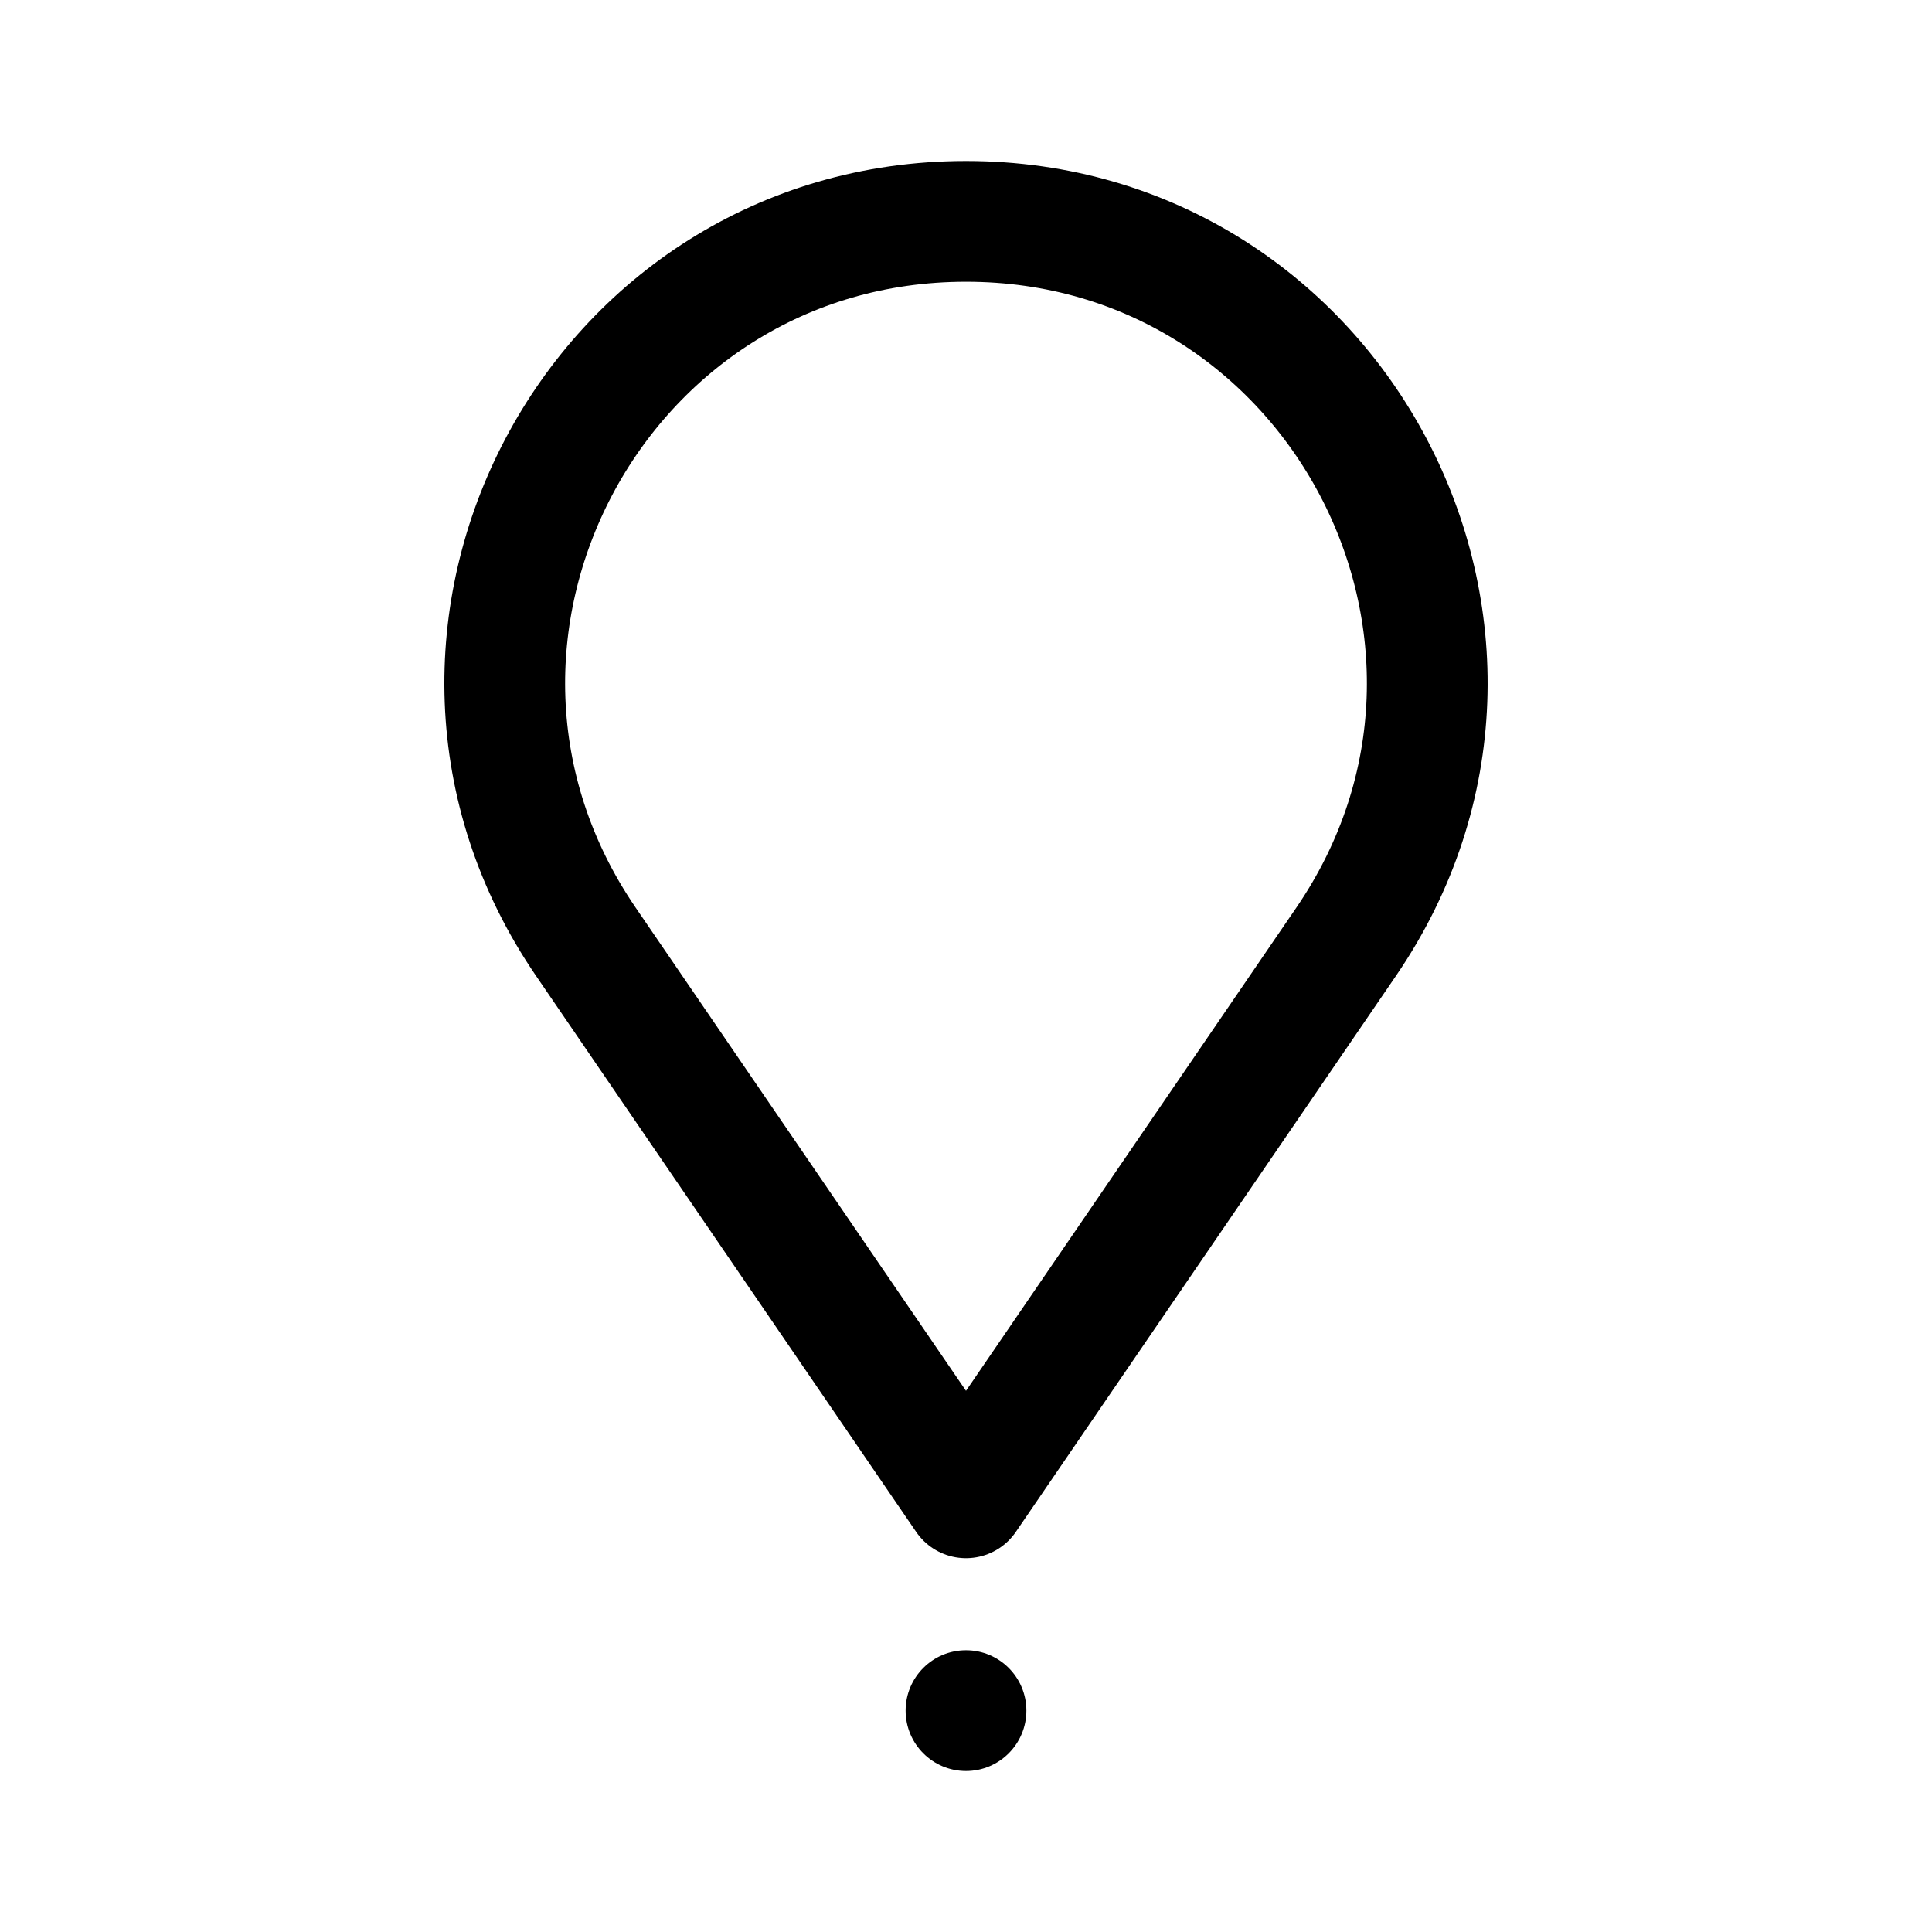
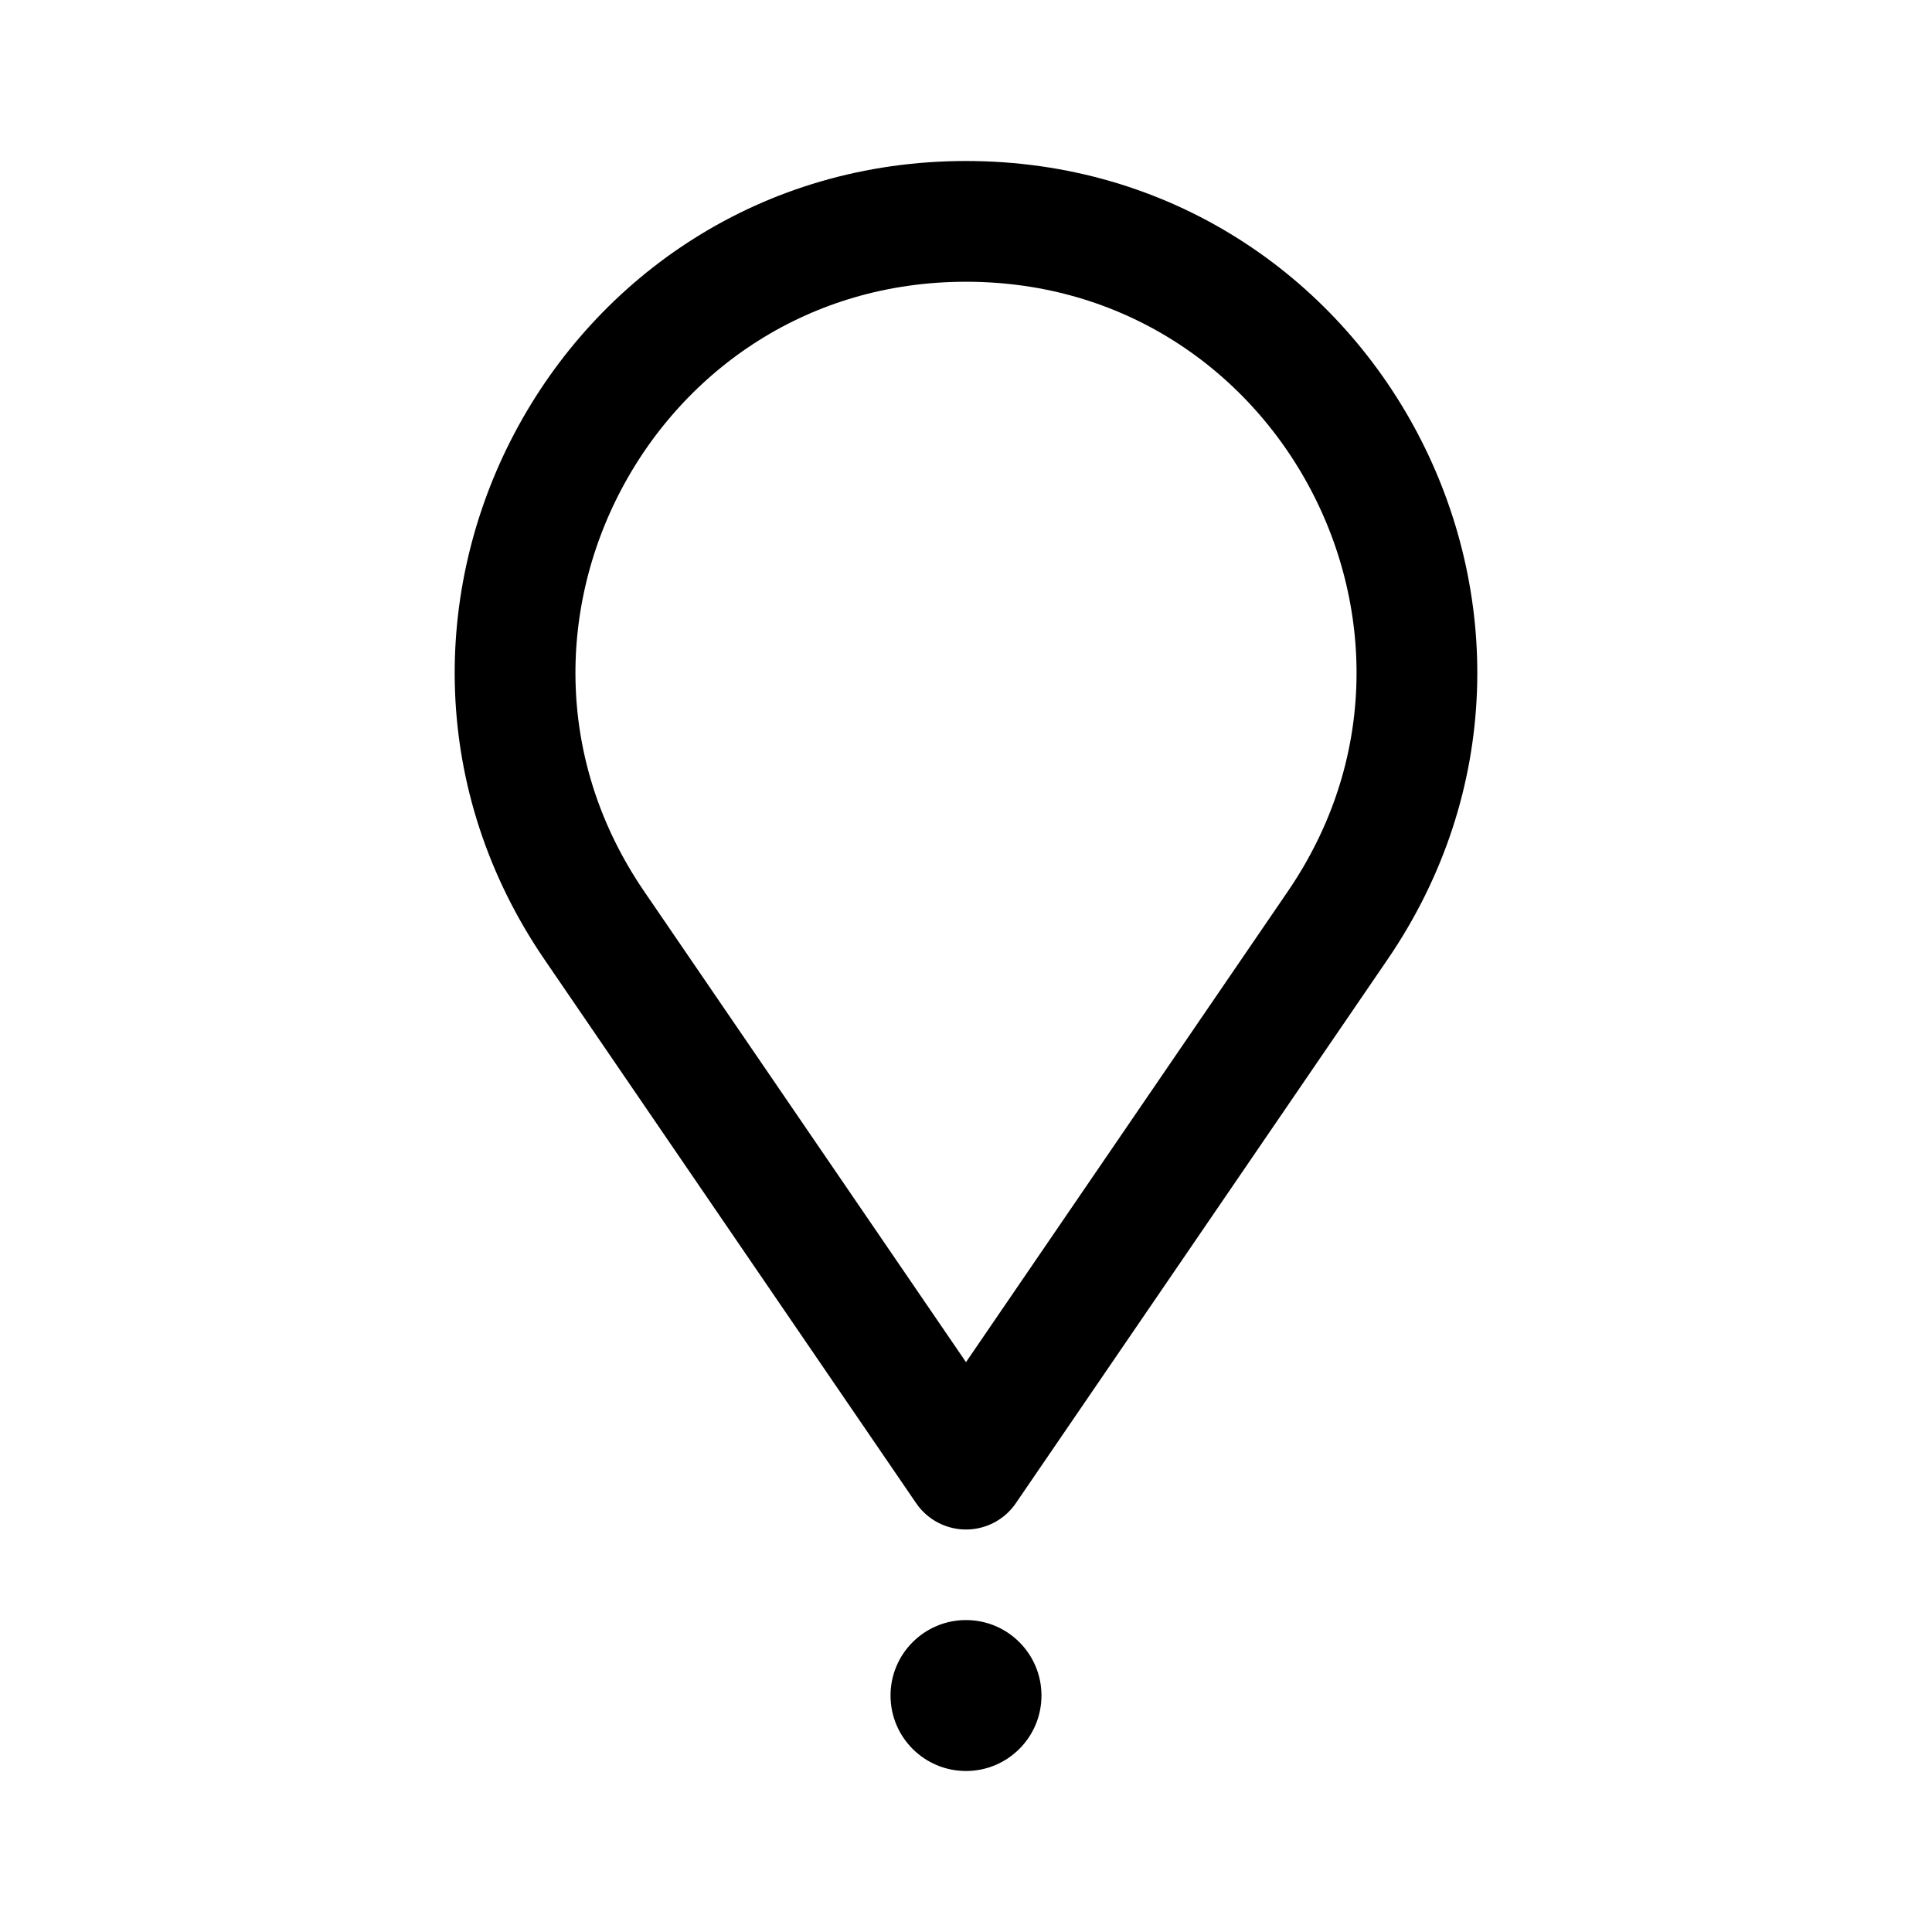
<svg xmlns="http://www.w3.org/2000/svg" id="Layer_1" width="192" height="192" viewBox="0 0 192 192">
  <defs>
    <style>.cls-1,.cls-2{fill:none;}.cls-2{stroke:#000;stroke-linecap:round;stroke-linejoin:round;stroke-width:12px;}</style>
  </defs>
  <rect class="cls-1" width="192" height="192" />
-   <path class="cls-2" d="M96,148.85l37.78-55.26c20.76-30.37-.99-71.59-37.78-71.59h0c-36.79,0-58.54,41.22-37.78,71.59l37.78,55.26Z" />
-   <circle cx="96" cy="170" r="6" />
+   <path class="cls-2" d="M96,146l36.93-54.02c20.3-29.69-.96-69.98-36.93-69.98h0c-35.97,0-57.23,40.29-36.93,69.98l36.93,54.02Z" />
+   <circle cx="96" cy="168.5" r="7.5" />
</svg>
